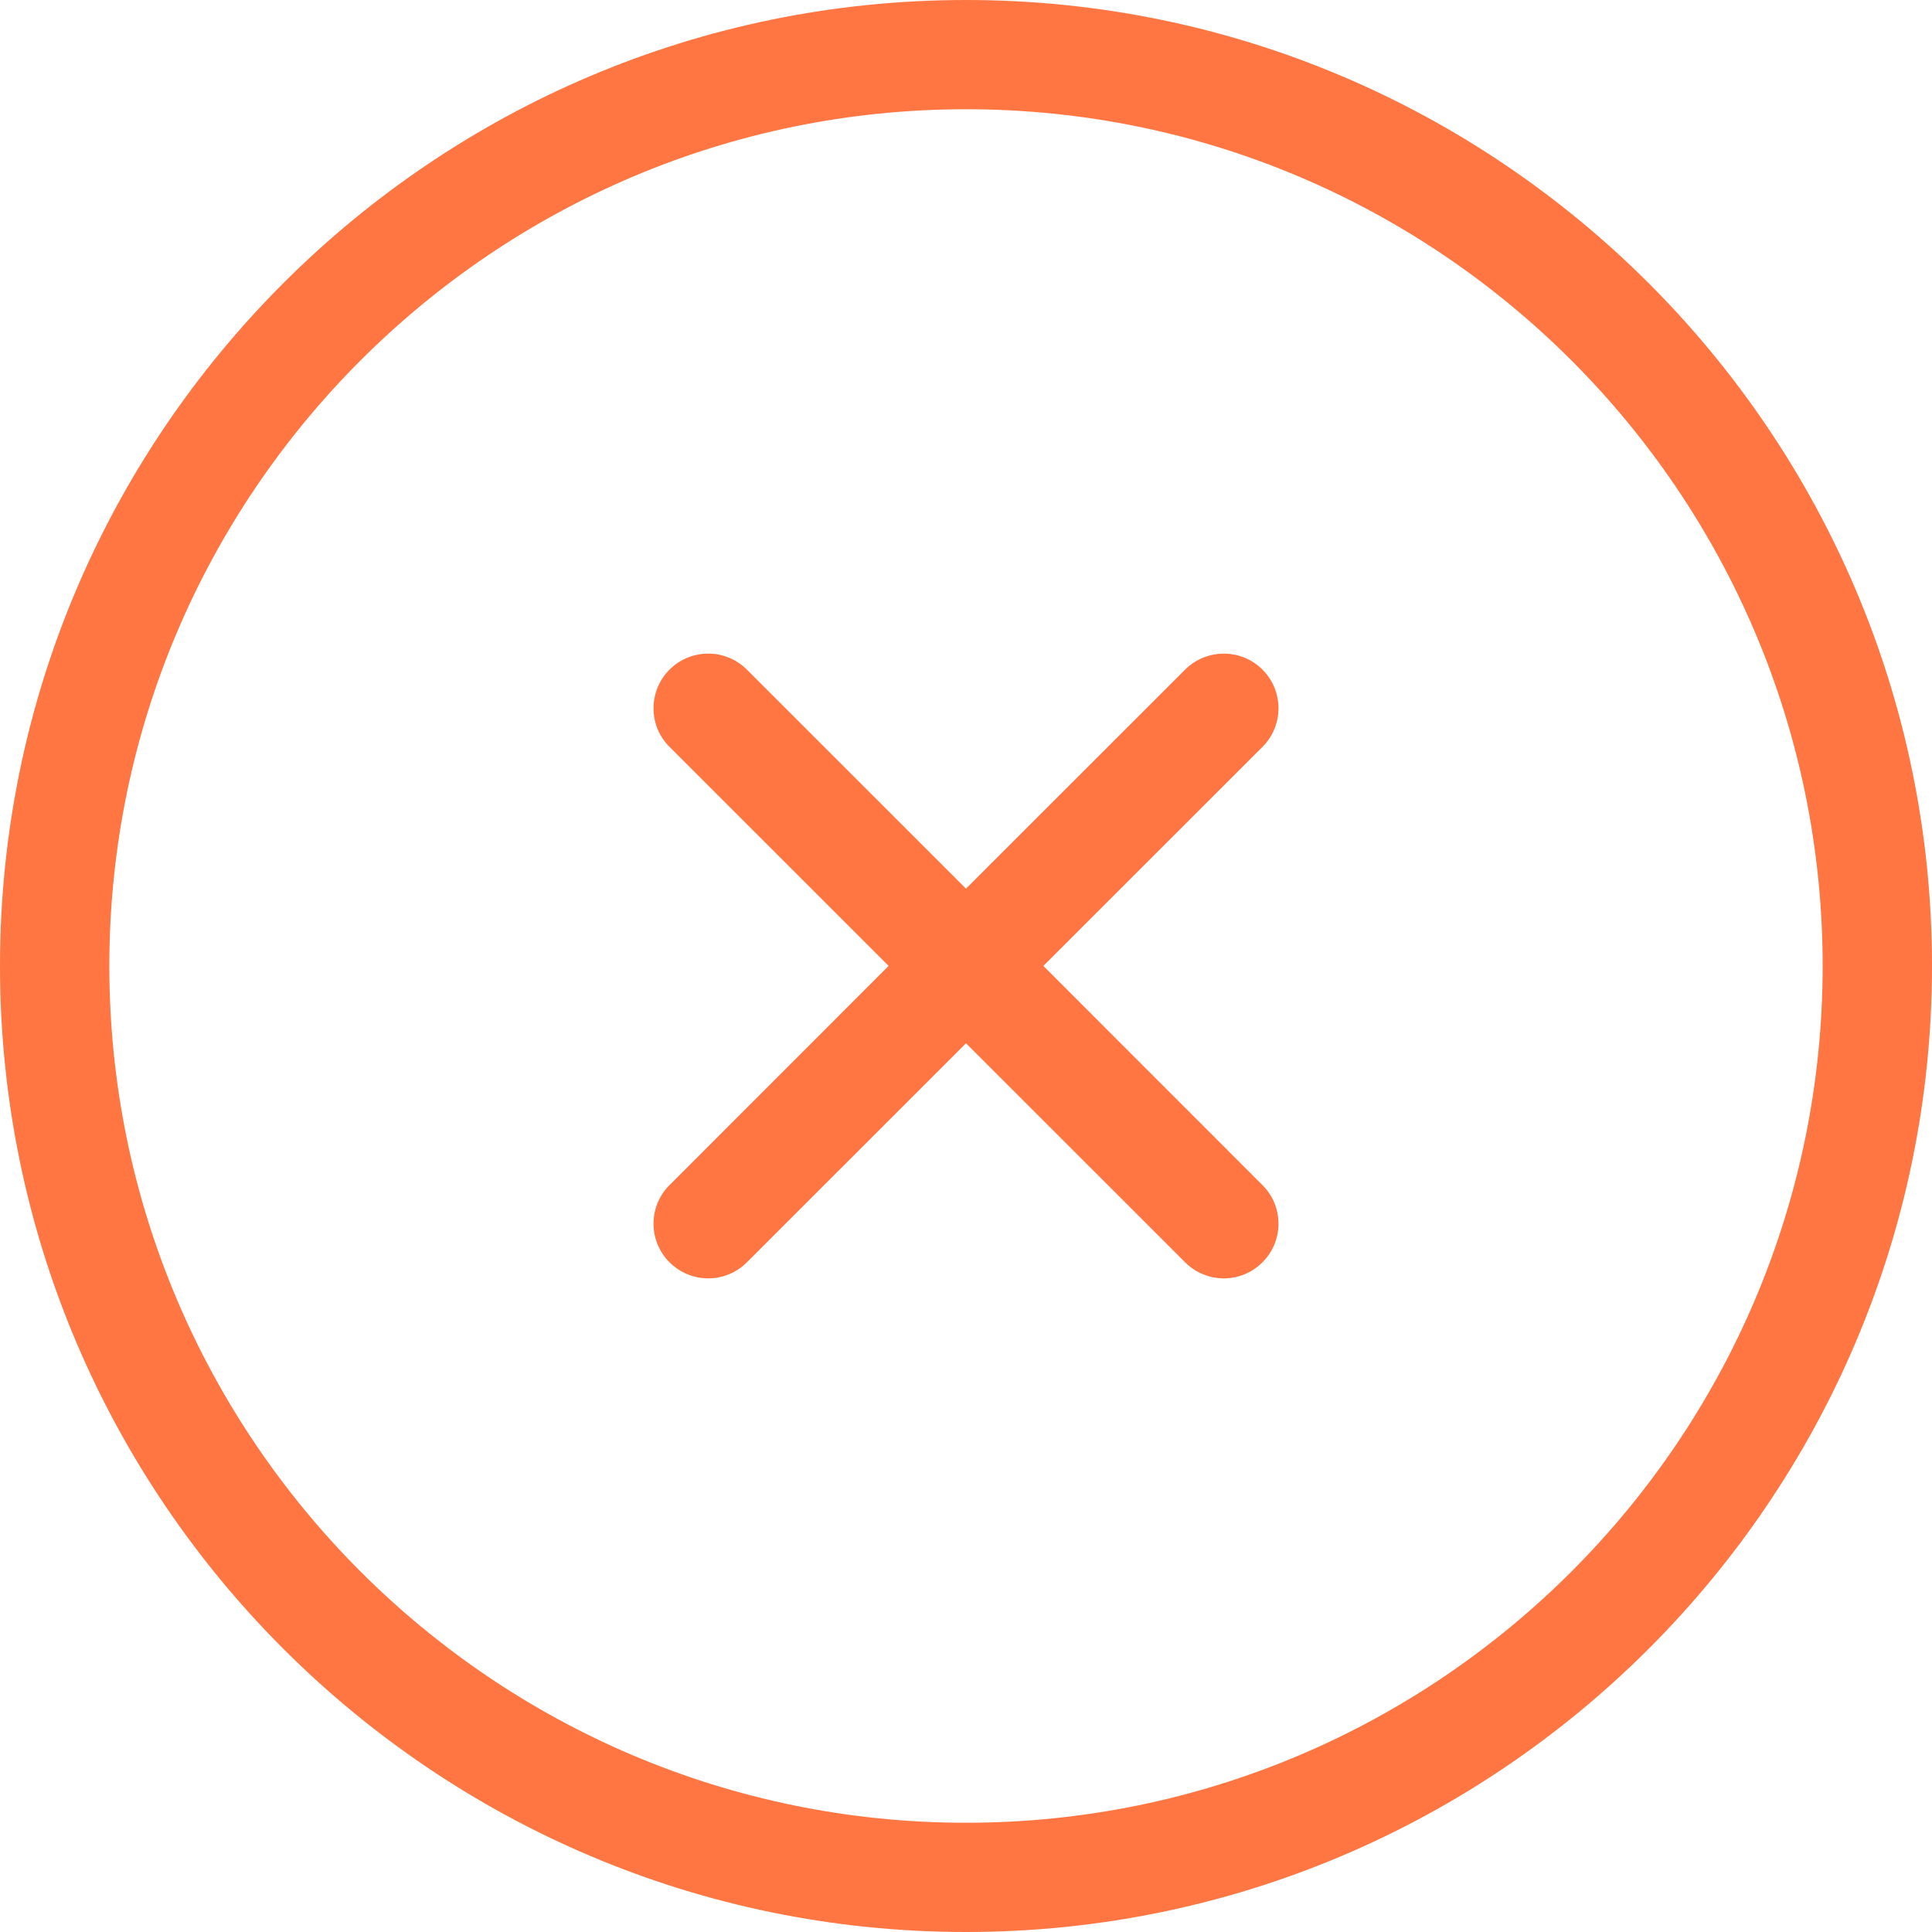
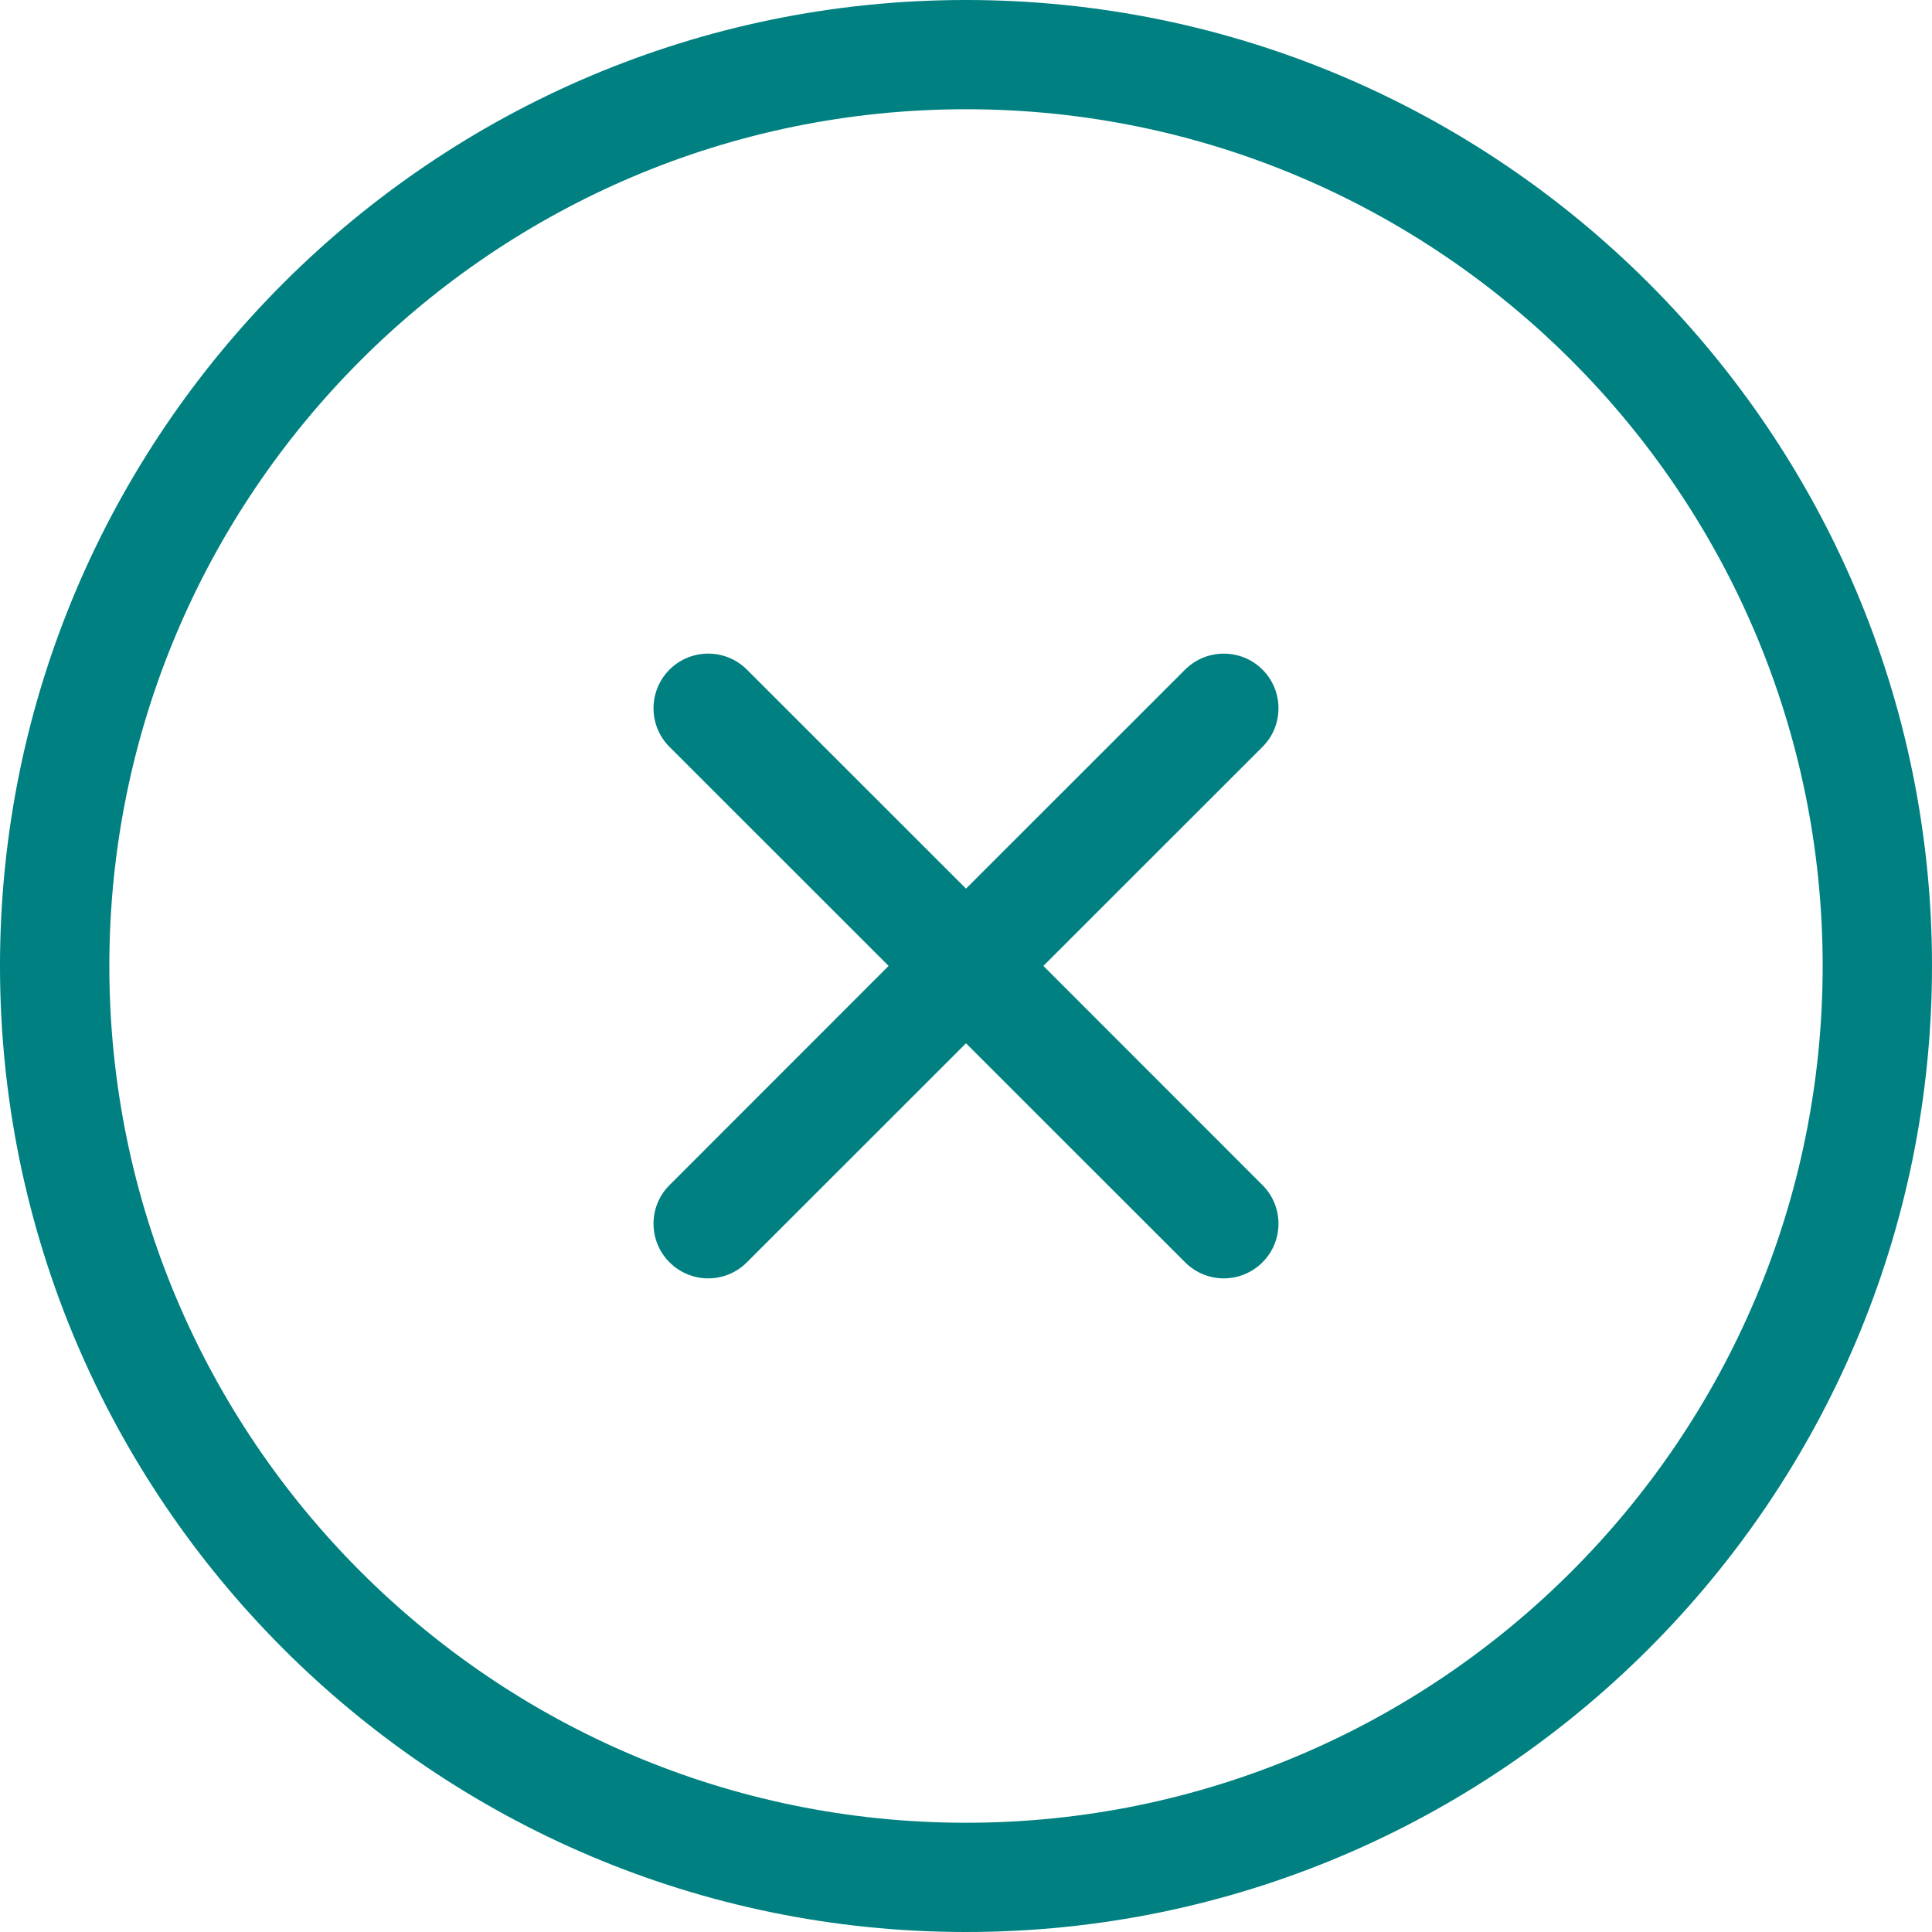
<svg xmlns="http://www.w3.org/2000/svg" width="22" height="22" viewBox="0 0 22 22" fill="none">
-   <path fill-rule="evenodd" clip-rule="evenodd" d="M14.376 8.505L11.881 10.999L14.376 13.495C14.619 13.737 14.619 14.132 14.376 14.374C14.254 14.496 14.095 14.557 13.935 14.557C13.777 14.557 13.617 14.496 13.495 14.374L11 11.88L8.505 14.374C8.384 14.496 8.223 14.557 8.065 14.557C7.905 14.557 7.746 14.496 7.624 14.374C7.381 14.132 7.381 13.737 7.624 13.495L10.119 10.999L7.624 8.505C7.381 8.263 7.381 7.868 7.624 7.625C7.868 7.382 8.261 7.382 8.505 7.625L11 10.119L13.495 7.625C13.74 7.382 14.134 7.383 14.376 7.625C14.619 7.868 14.619 8.263 14.376 8.505ZM11 20.756C5.62 20.756 1.245 16.379 1.245 10.999C1.245 5.621 5.62 1.244 11 1.244C16.38 1.244 20.755 5.621 20.755 10.999C20.755 16.379 16.38 20.756 11 20.756ZM11 0C4.934 0 0 4.935 0 10.999C0 17.065 4.934 22 11 22C17.066 22 22 17.065 22 10.999C22 4.935 17.066 0 11 0Z" fill="#FF7643" />
+   <path fill-rule="evenodd" clip-rule="evenodd" d="M14.376 8.505L11.881 10.999L14.376 13.495C14.619 13.737 14.619 14.132 14.376 14.374C14.254 14.496 14.095 14.557 13.935 14.557C13.777 14.557 13.617 14.496 13.495 14.374L11 11.88L8.505 14.374C8.384 14.496 8.223 14.557 8.065 14.557C7.905 14.557 7.746 14.496 7.624 14.374C7.381 14.132 7.381 13.737 7.624 13.495L10.119 10.999L7.624 8.505C7.381 8.263 7.381 7.868 7.624 7.625C7.868 7.382 8.261 7.382 8.505 7.625L11 10.119L13.495 7.625C13.74 7.382 14.134 7.383 14.376 7.625C14.619 7.868 14.619 8.263 14.376 8.505ZM11 20.756C5.62 20.756 1.245 16.379 1.245 10.999C1.245 5.621 5.62 1.244 11 1.244C16.38 1.244 20.755 5.621 20.755 10.999C20.755 16.379 16.38 20.756 11 20.756ZM11 0C4.934 0 0 4.935 0 10.999C0 17.065 4.934 22 11 22C17.066 22 22 17.065 22 10.999C22 4.935 17.066 0 11 0Z" fill="#008080" />
</svg>
